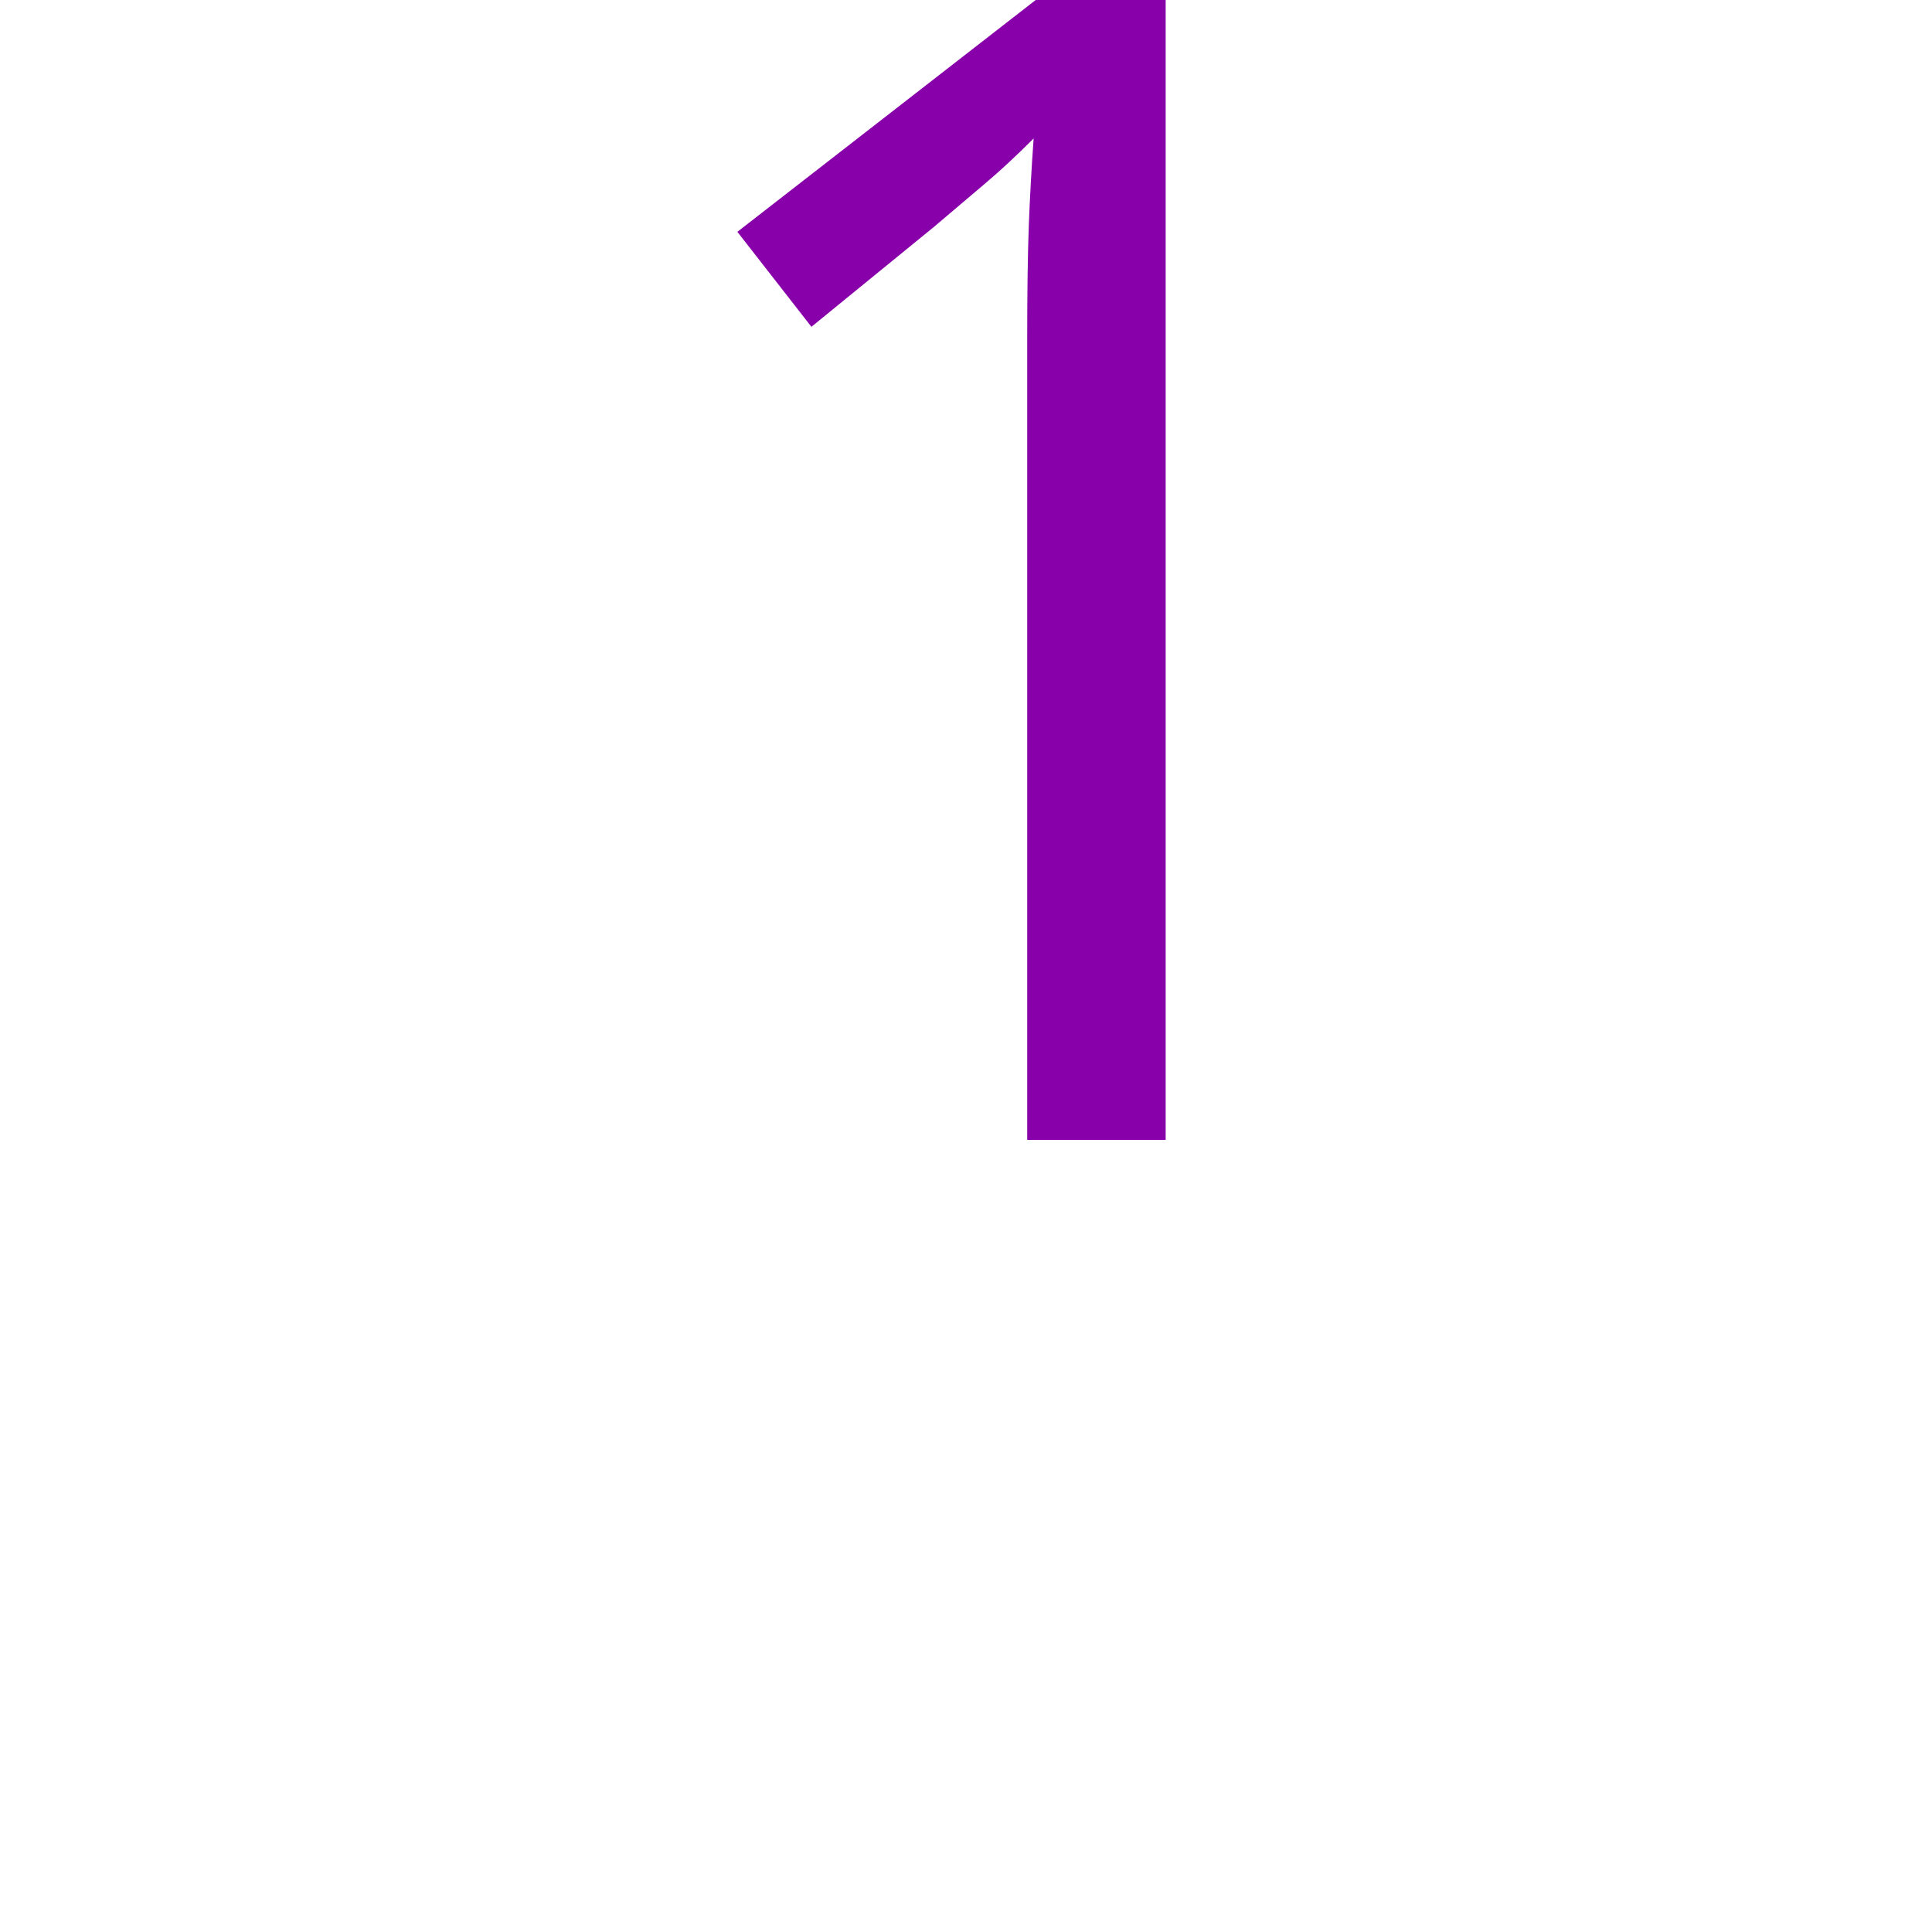
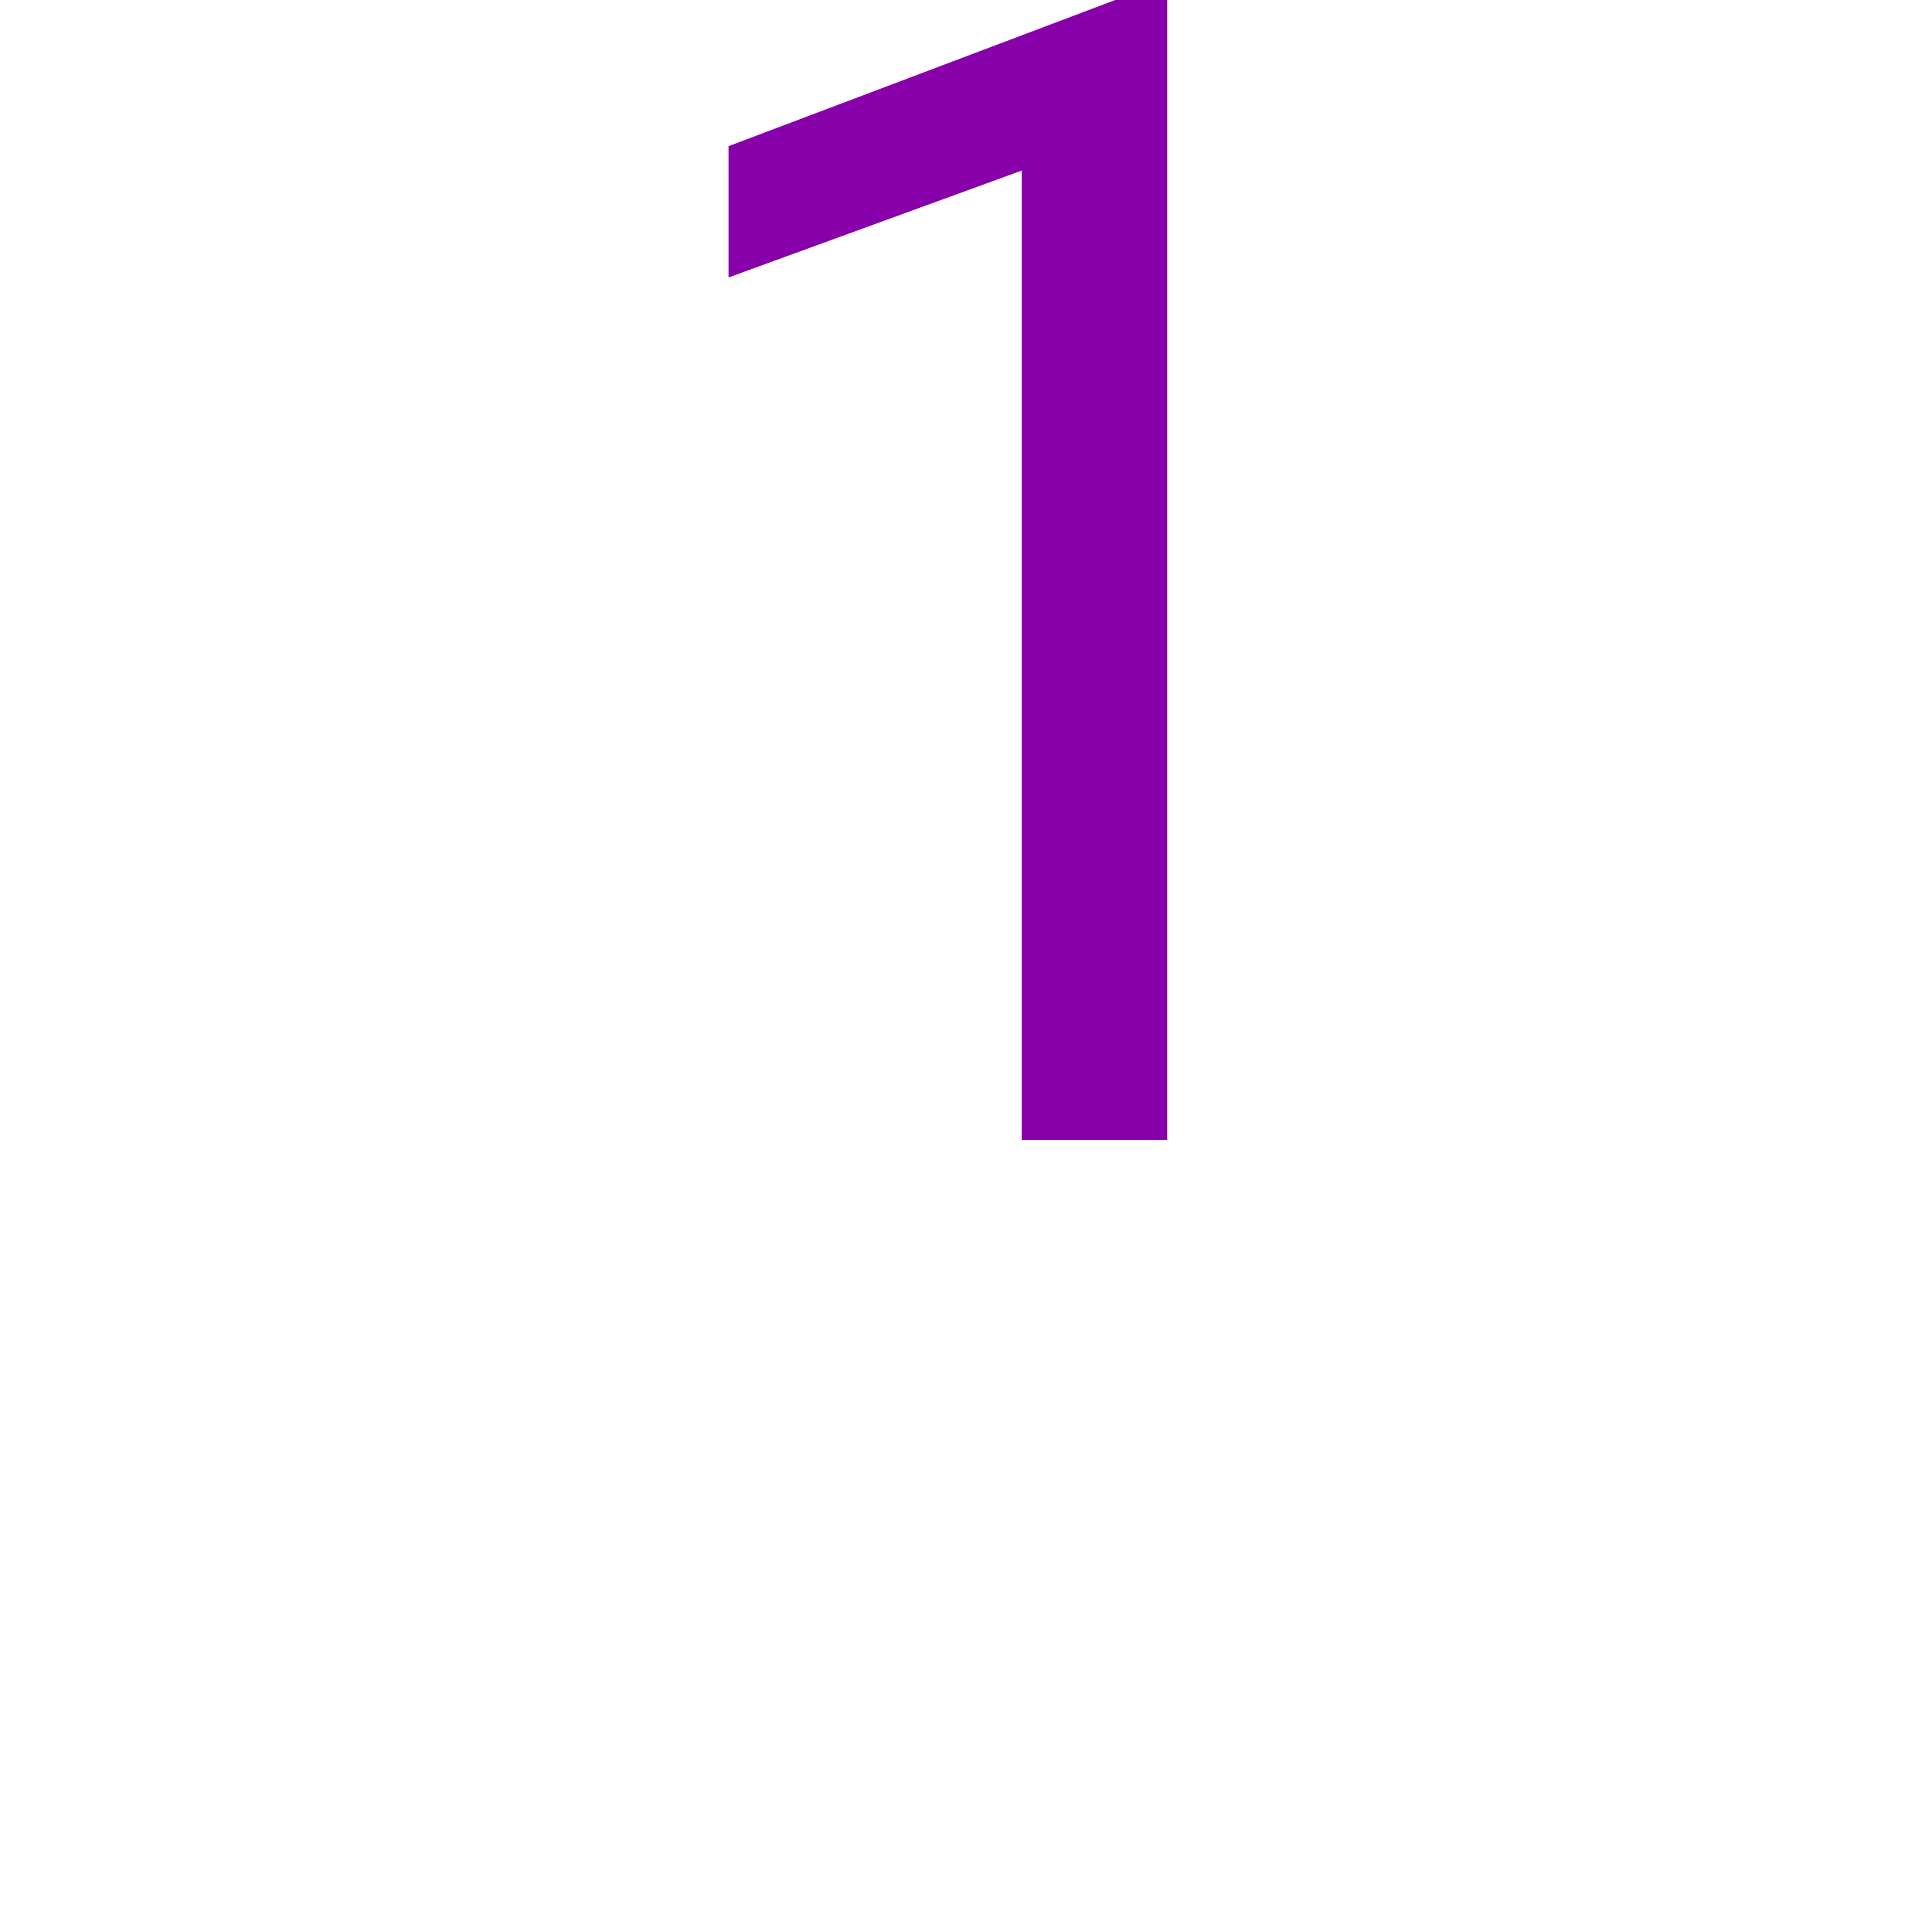
<svg xmlns="http://www.w3.org/2000/svg" width="512" height="512" viewBox="0 0 512 512" version="1.1" id="svg1">
  <defs id="defs1">
    <linearGradient id="swatch2">
      <stop style="stop-color:#4d4d4d;stop-opacity:0.317;" offset="0" id="stop2" />
    </linearGradient>
  </defs>
  <g id="layer1">
-     <text xml:space="preserve" style="font-style:normal;font-variant:normal;font-weight:normal;font-stretch:normal;font-size:426.667px;font-family:Ubuntu;-inkscape-font-specification:'Ubuntu, Normal';font-variant-ligatures:normal;font-variant-caps:normal;font-variant-numeric:normal;font-variant-east-asian:normal;text-align:start;writing-mode:lr-tb;direction:ltr;text-anchor:start;fill:#8800aa;stroke-width:40" x="157.44" y="302.08" id="text2">
-       <tspan id="tspan2" x="157.44" y="302.08" style="font-style:normal;font-variant:normal;font-weight:normal;font-stretch:normal;font-size:426.667px;font-family:Ubuntu;-inkscape-font-specification:'Ubuntu, Normal';font-variant-ligatures:normal;font-variant-caps:normal;font-variant-numeric:normal;font-variant-east-asian:normal;fill:#8800aa">1</tspan>
+     <text xml:space="preserve" style="font-style:normal;font-variant:normal;font-weight:normal;font-stretch:normal;font-size:426.667px;font-family:Roboto,Arial,Helvetica;-inkscape-font-specification:'Ubuntu, Normal';font-variant-ligatures:normal;font-variant-caps:normal;font-variant-numeric:normal;font-variant-east-asian:normal;text-align:start;writing-mode:lr-tb;direction:ltr;text-anchor:start;fill:#8800aa;stroke-width:40" x="157.44" y="302.08" id="text2">
+       <tspan id="tspan2" x="157.44" y="302.08" style="font-style:normal;font-variant:normal;font-weight:normal;font-stretch:normal;font-size:426.667px;font-family:Roboto,Arial,Helvetica;-inkscape-font-specification:'Ubuntu, Normal';font-variant-ligatures:normal;font-variant-caps:normal;font-variant-numeric:normal;font-variant-east-asian:normal;fill:#8800aa">1</tspan>
    </text>
  </g>
</svg>
